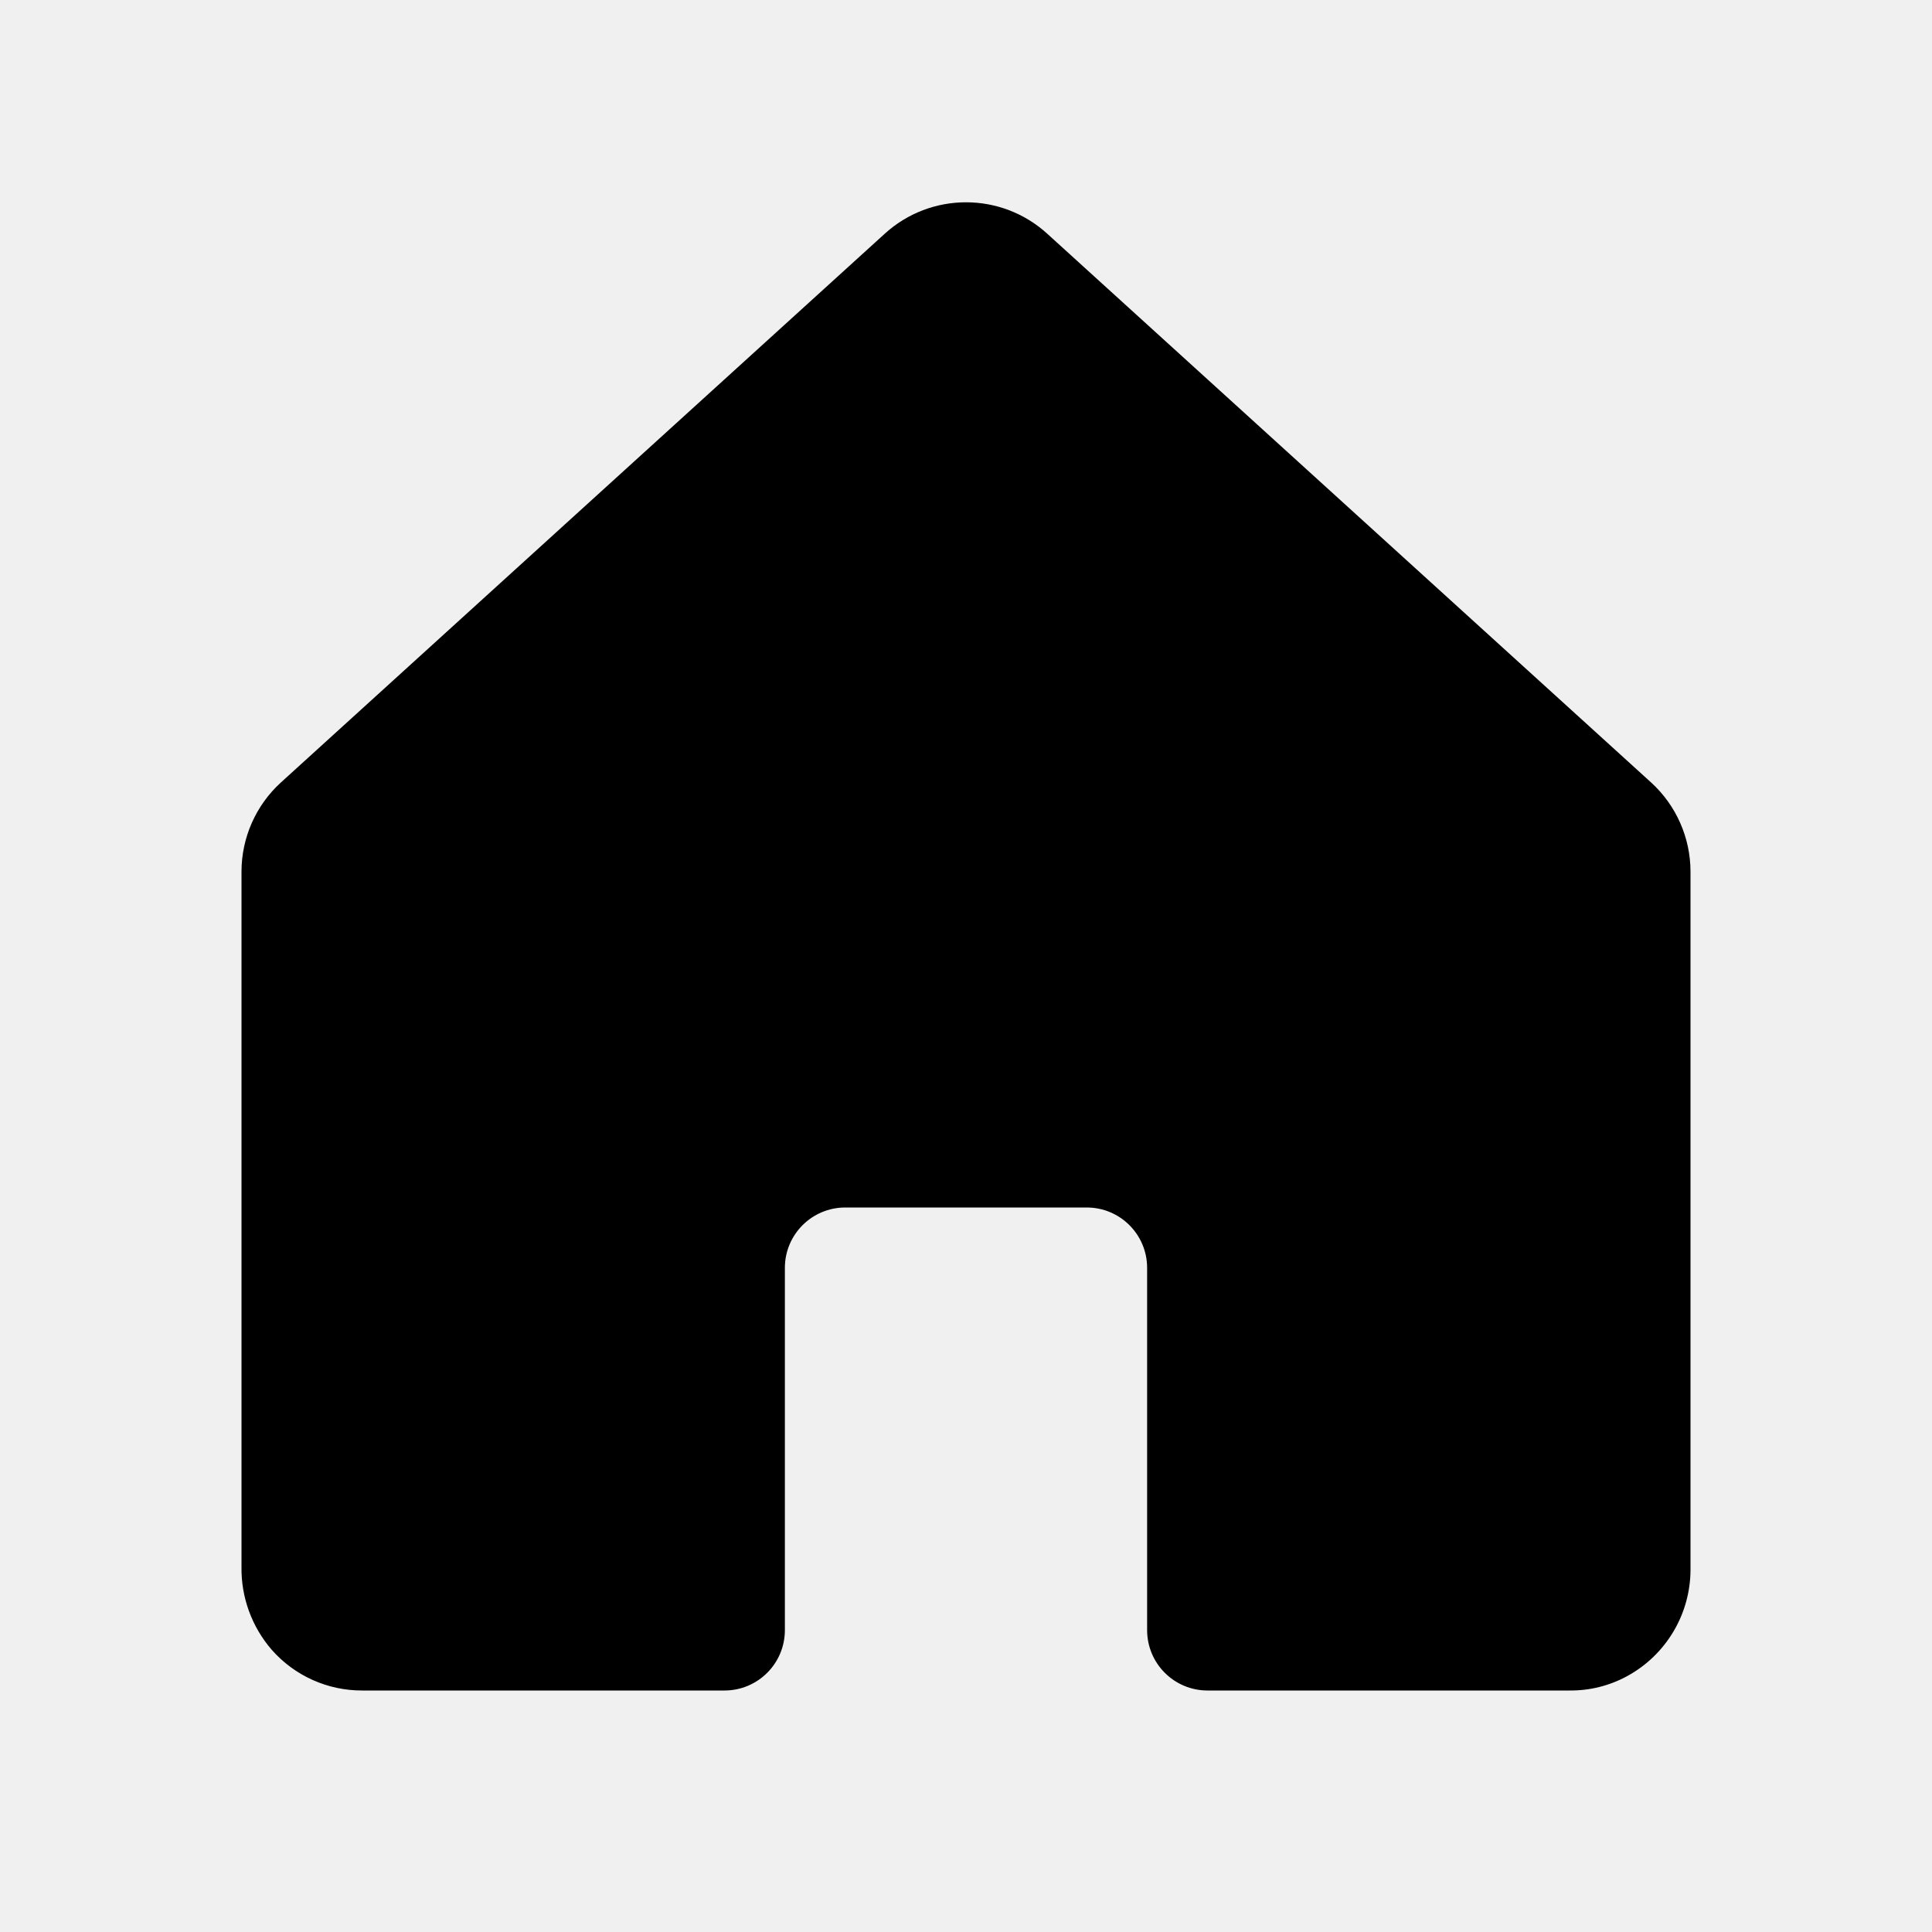
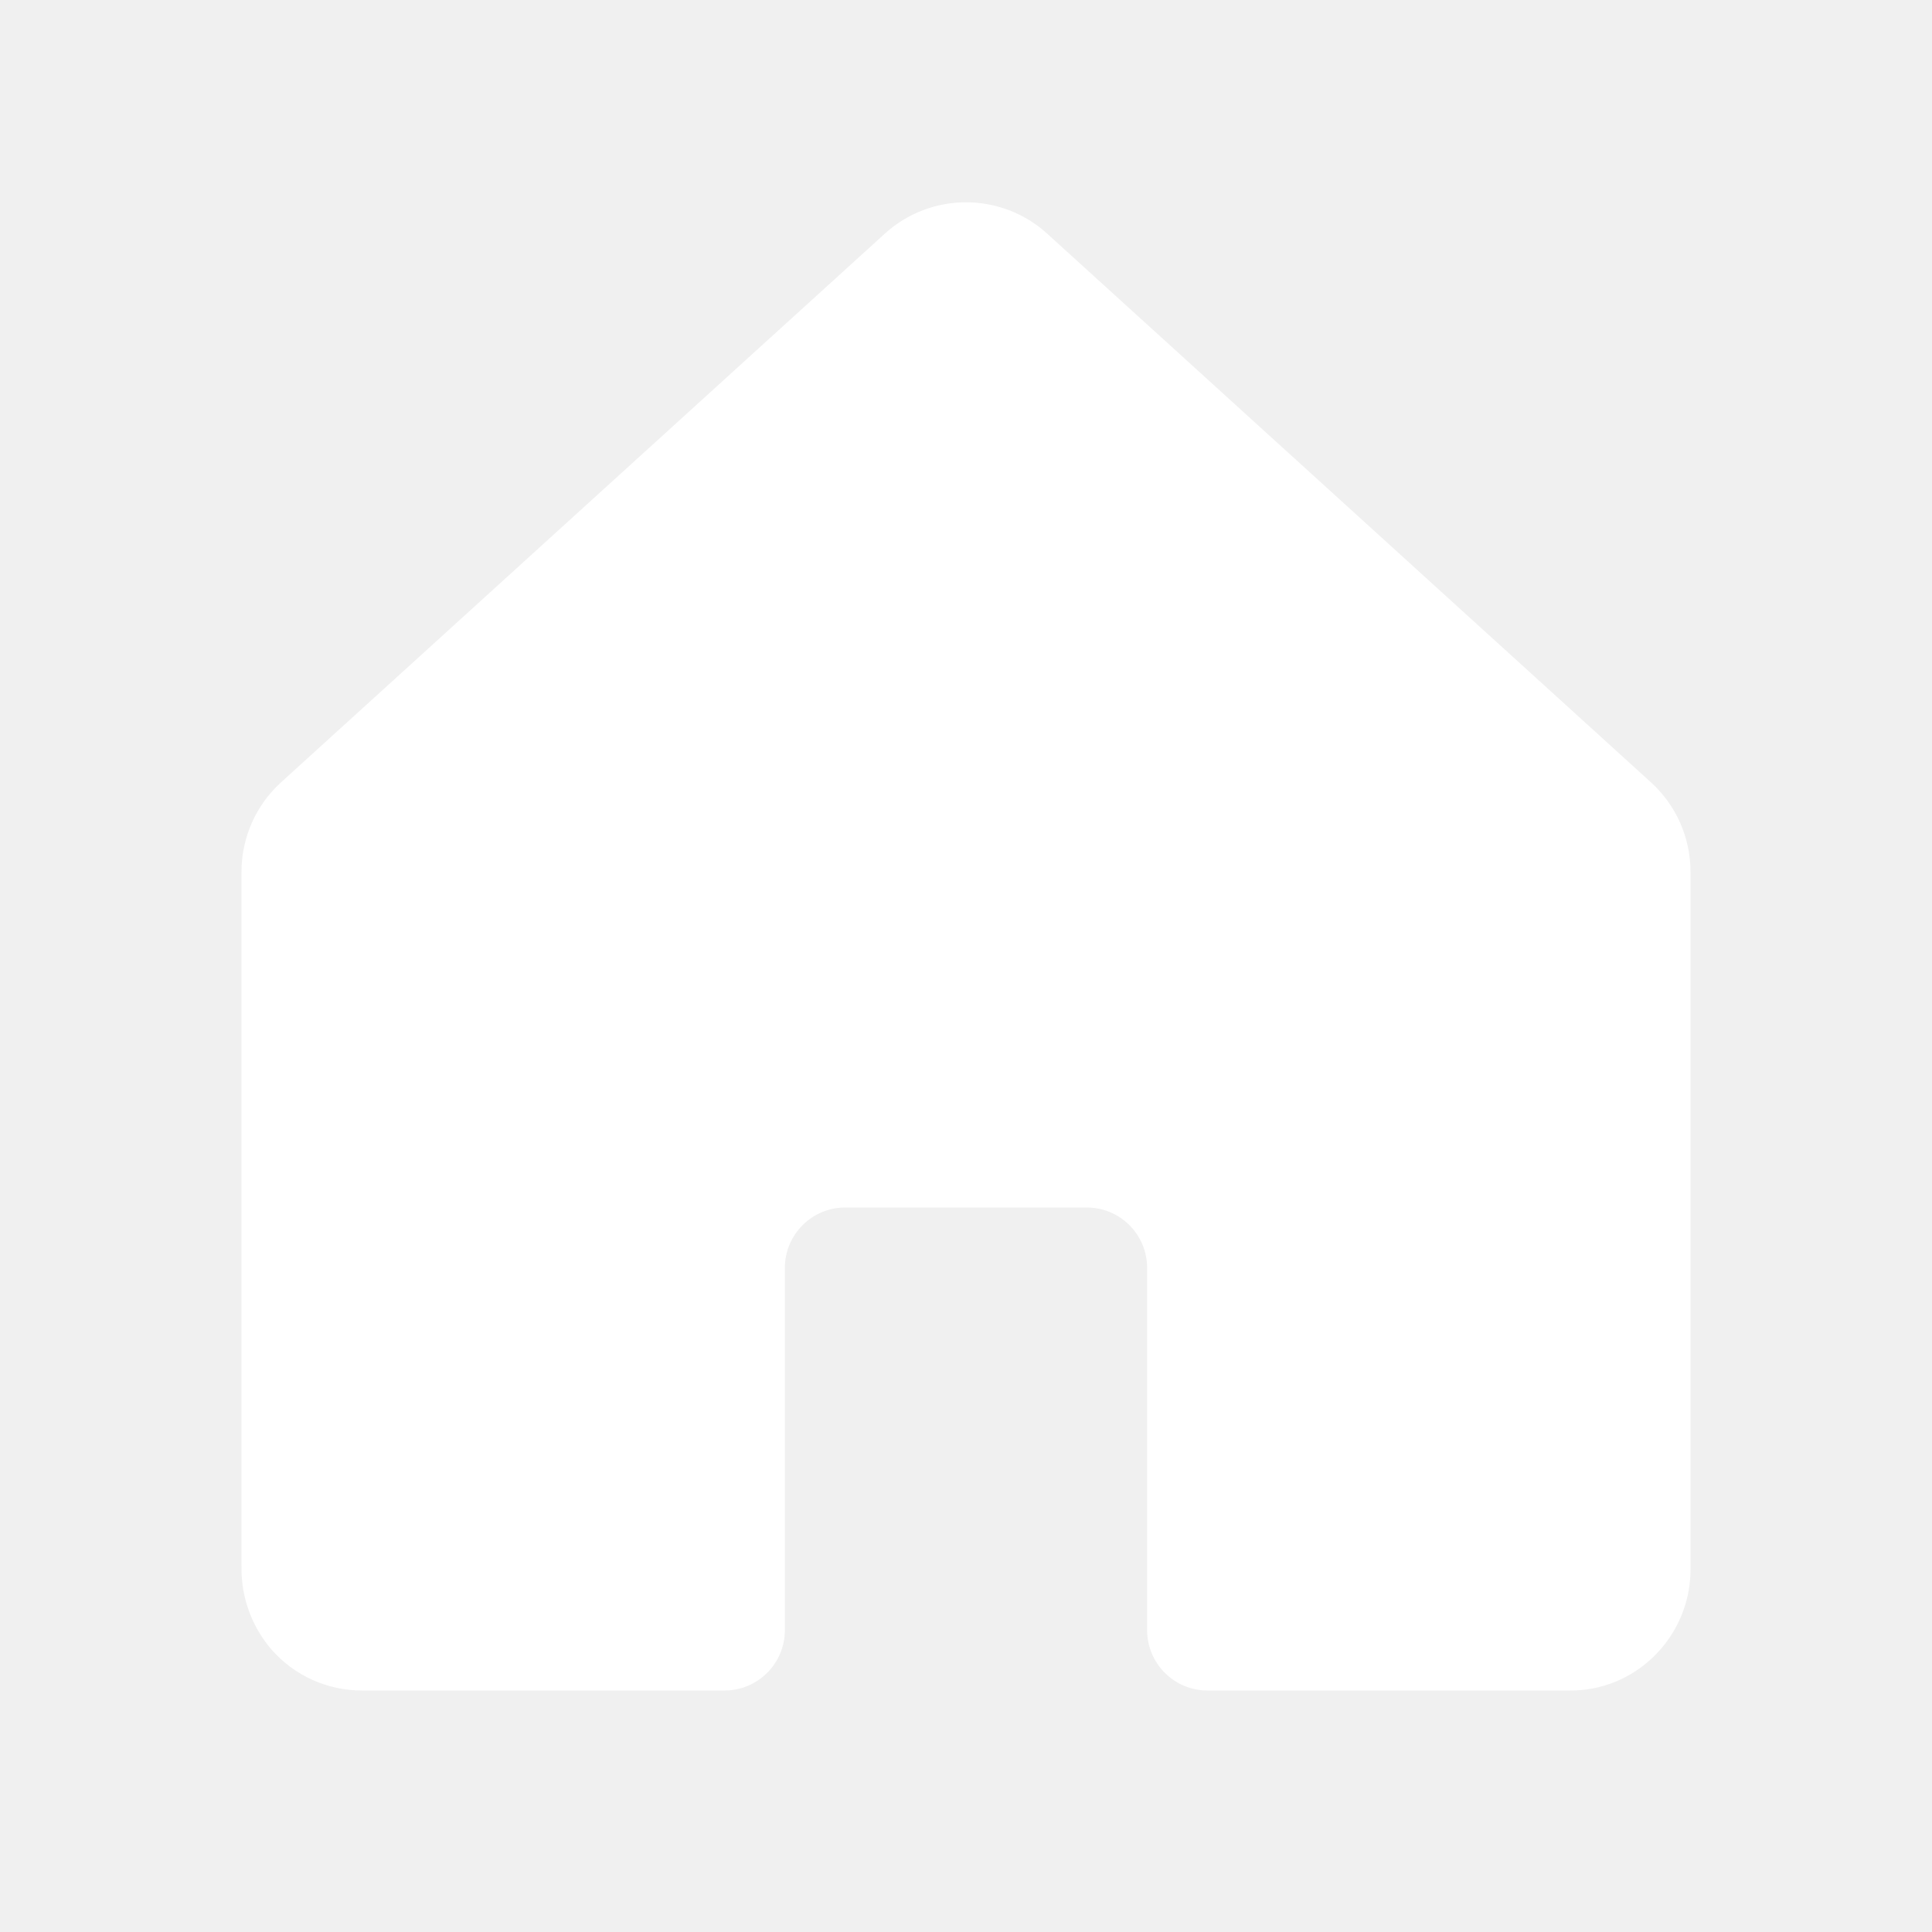
- <svg xmlns="http://www.w3.org/2000/svg" width="192" height="192" fill="#000000" viewBox="0 0 256 256">
+ <svg xmlns="http://www.w3.org/2000/svg" width="192" height="192" fill="white" viewBox="0 0 256 256">
  <rect width="256" height="256" fill="none" />
  <path d="M218.8,103.7,138.8,31a16,16,0,0,0-21.6,0l-80,72.7A16,16,0,0,0,32,115.5v92.1a16.4,16.4,0,0,0,4,11A15.9,15.9,0,0,0,48,224H96a8,8,0,0,0,8-8V168a8,8,0,0,1,8-8h32a8,8,0,0,1,8,8v48a8,8,0,0,0,8,8h48a15.6,15.6,0,0,0,7.6-1.9A16.1,16.1,0,0,0,224,208V115.5A16,16,0,0,0,218.8,103.7Z" />
</svg>
